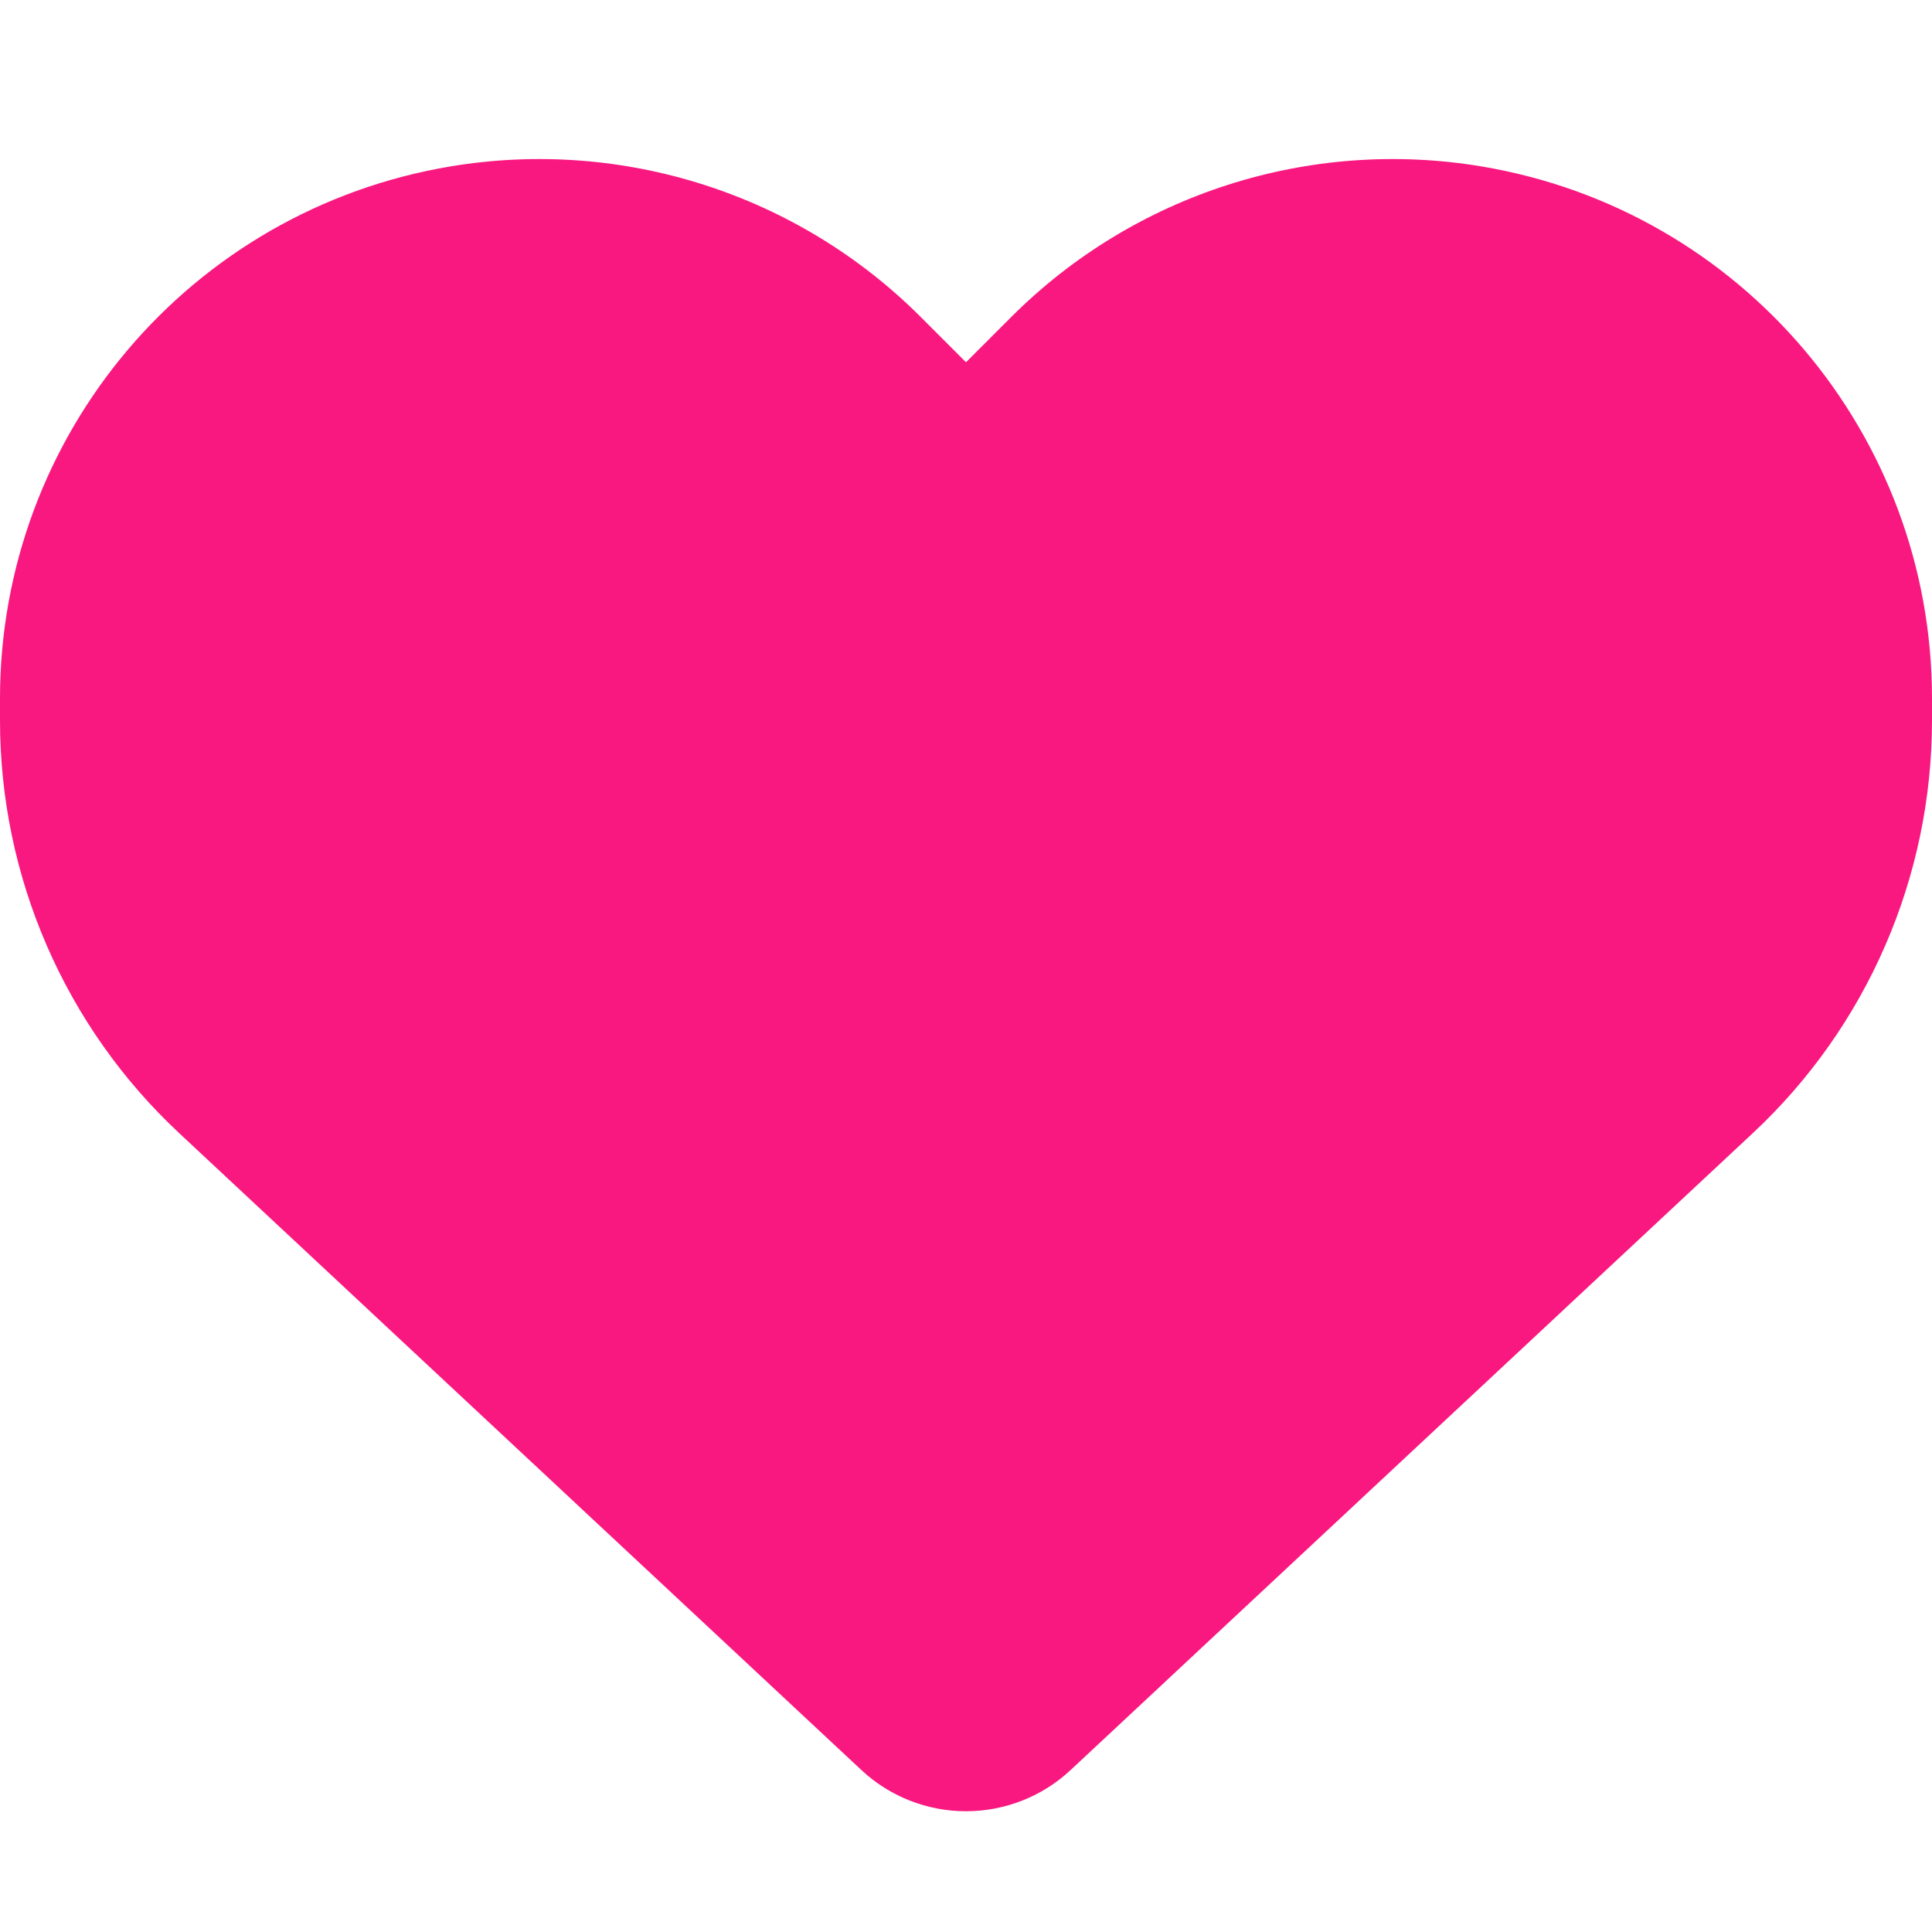
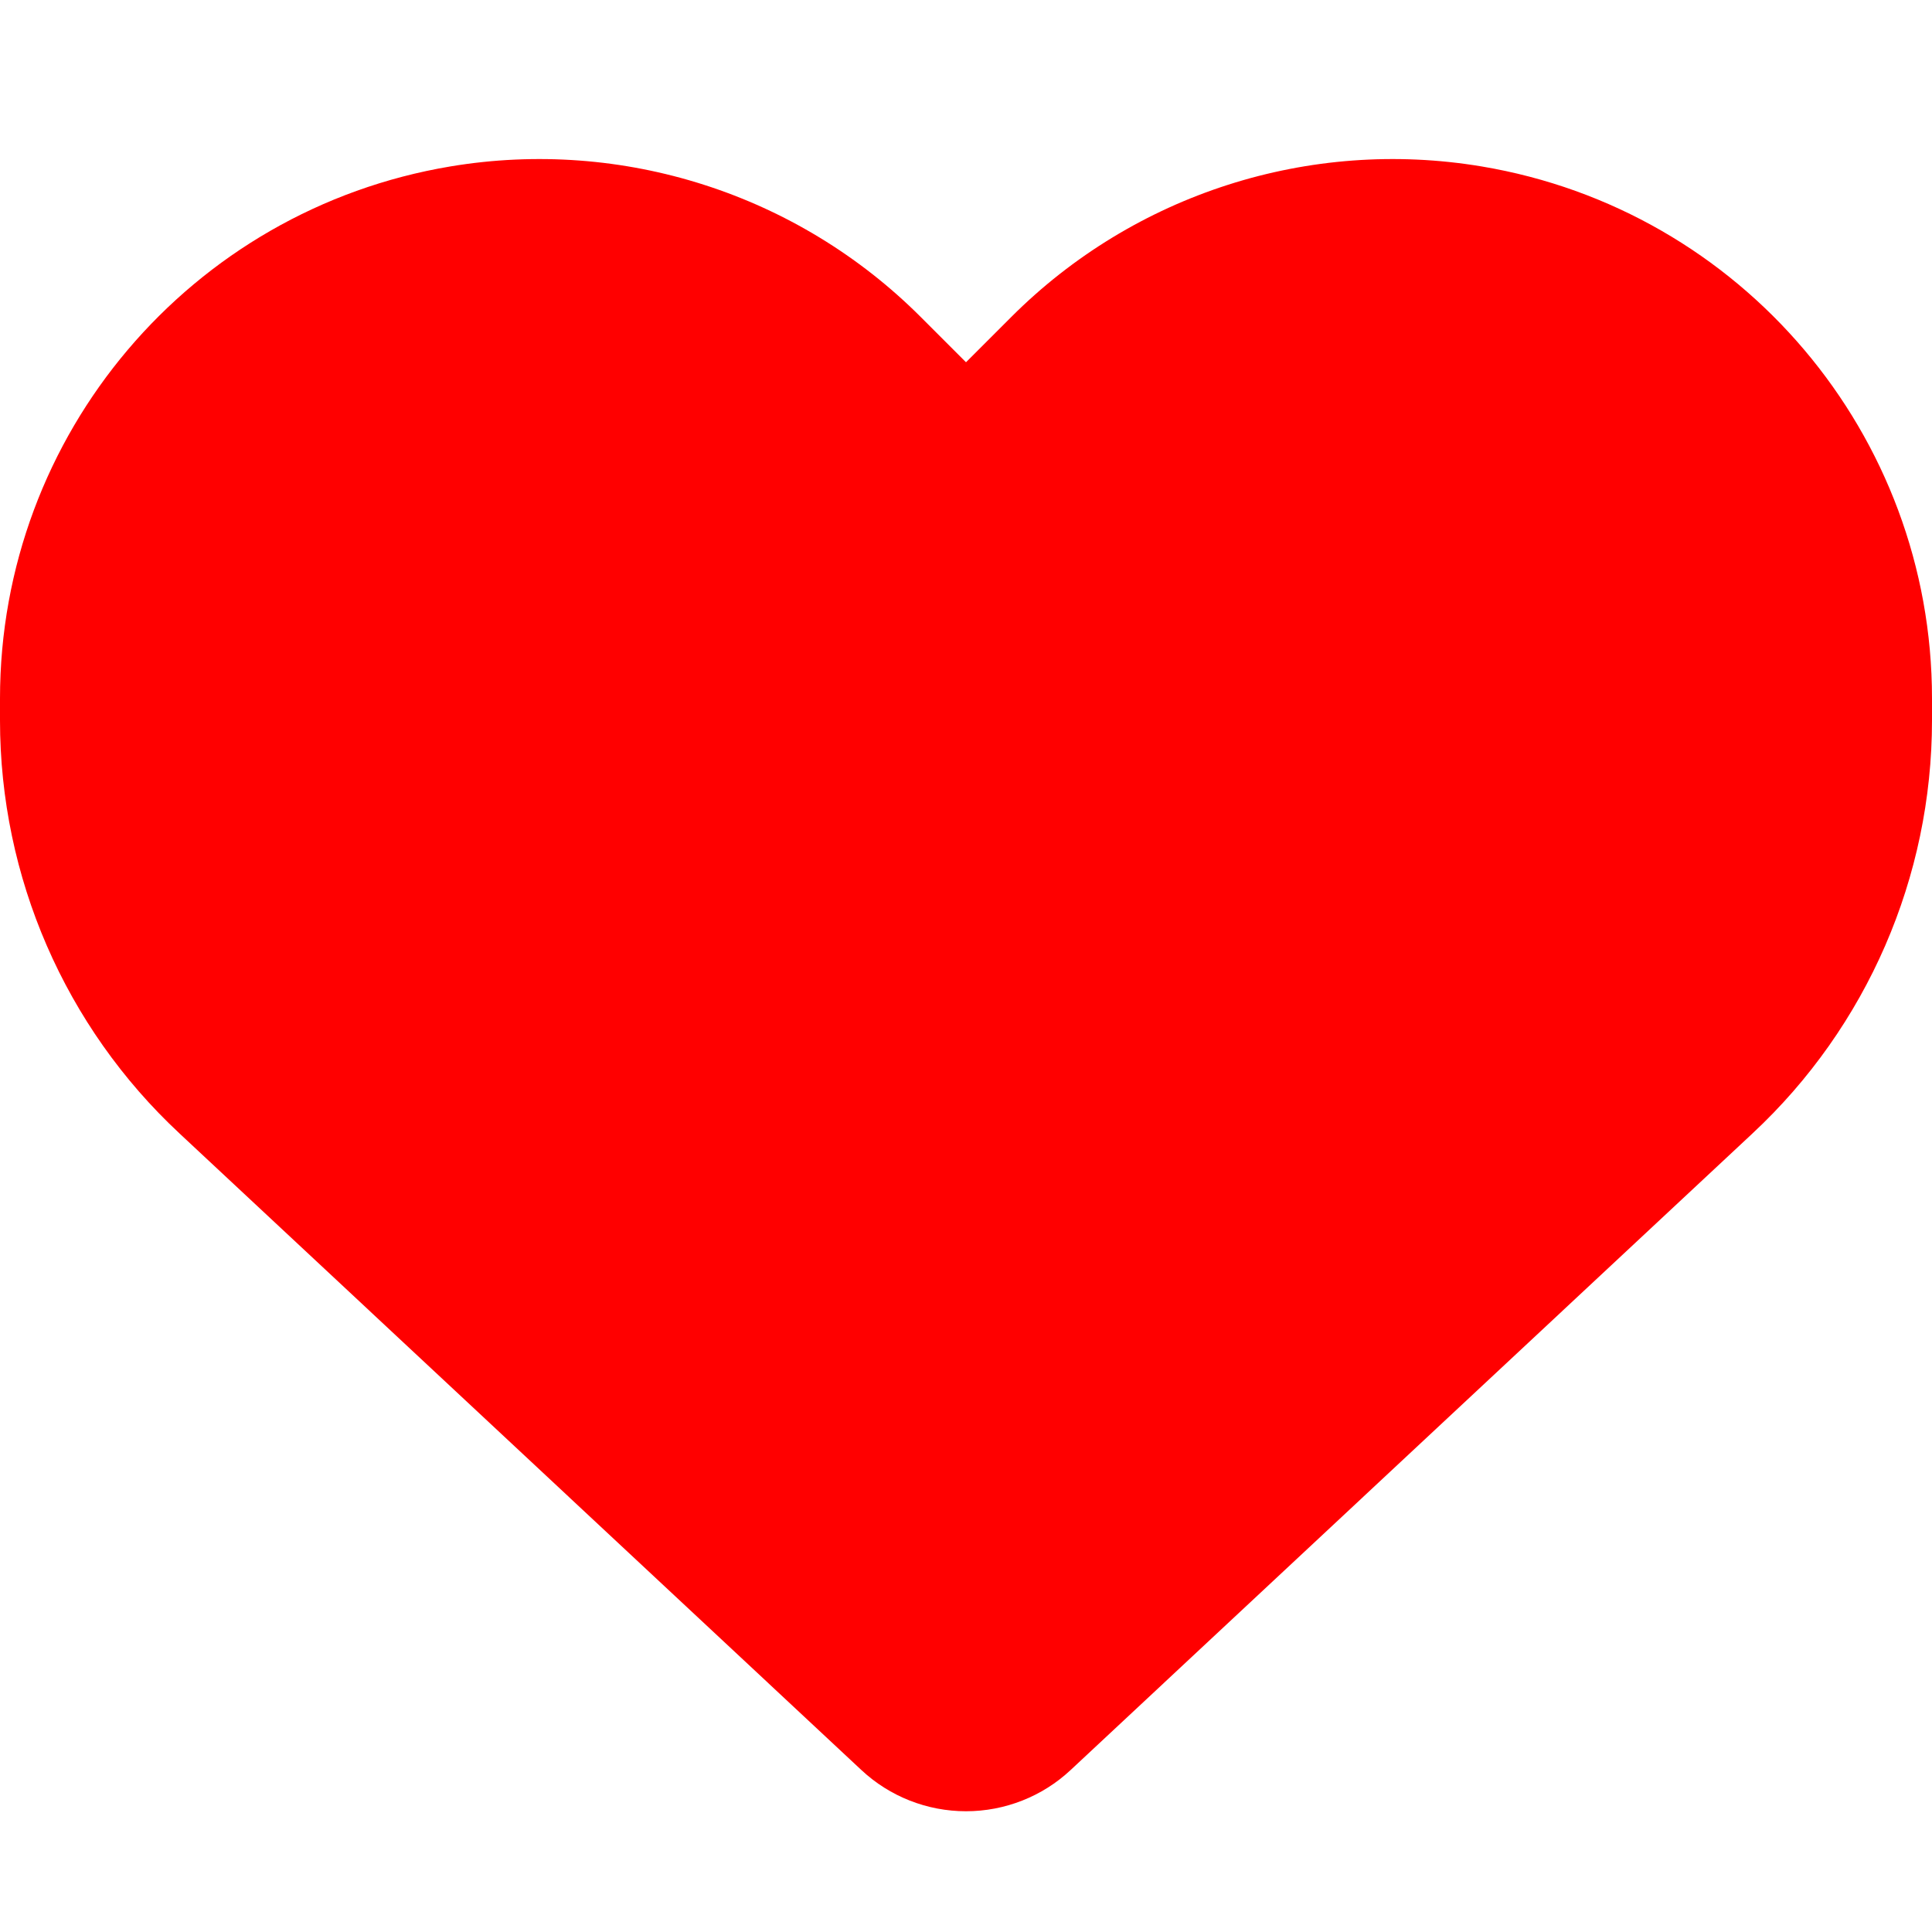
<svg xmlns="http://www.w3.org/2000/svg" height="19" width="19" viewBox="0 0 512 512">
-   <path fill="#f91880" d="M47.6 300.4L228.3 469.1c7.5 7 17.4 10.9 27.7 10.9s20.2-3.9 27.7-10.9L464.4 300.4c30.4-28.3 47.6-68 47.6-109.5v-5.8c0-69.9-50.5-129.5-119.4-141C347 36.5 300.6 51.4 268 84L256 96 244 84c-32.6-32.6-79-47.5-124.6-39.9C50.5 55.6 0 115.2 0 185.1v5.8c0 41.5 17.2 81.2 47.6 109.5z" />
+   <path fill="#f00" d="M47.6 300.4L228.3 469.1c7.5 7 17.4 10.9 27.7 10.9s20.2-3.9 27.7-10.9L464.4 300.4c30.4-28.3 47.6-68 47.6-109.5v-5.8c0-69.9-50.5-129.5-119.4-141C347 36.5 300.6 51.4 268 84L256 96 244 84c-32.6-32.6-79-47.5-124.6-39.9C50.5 55.6 0 115.2 0 185.1v5.8c0 41.5 17.2 81.2 47.6 109.5z" />
</svg>
